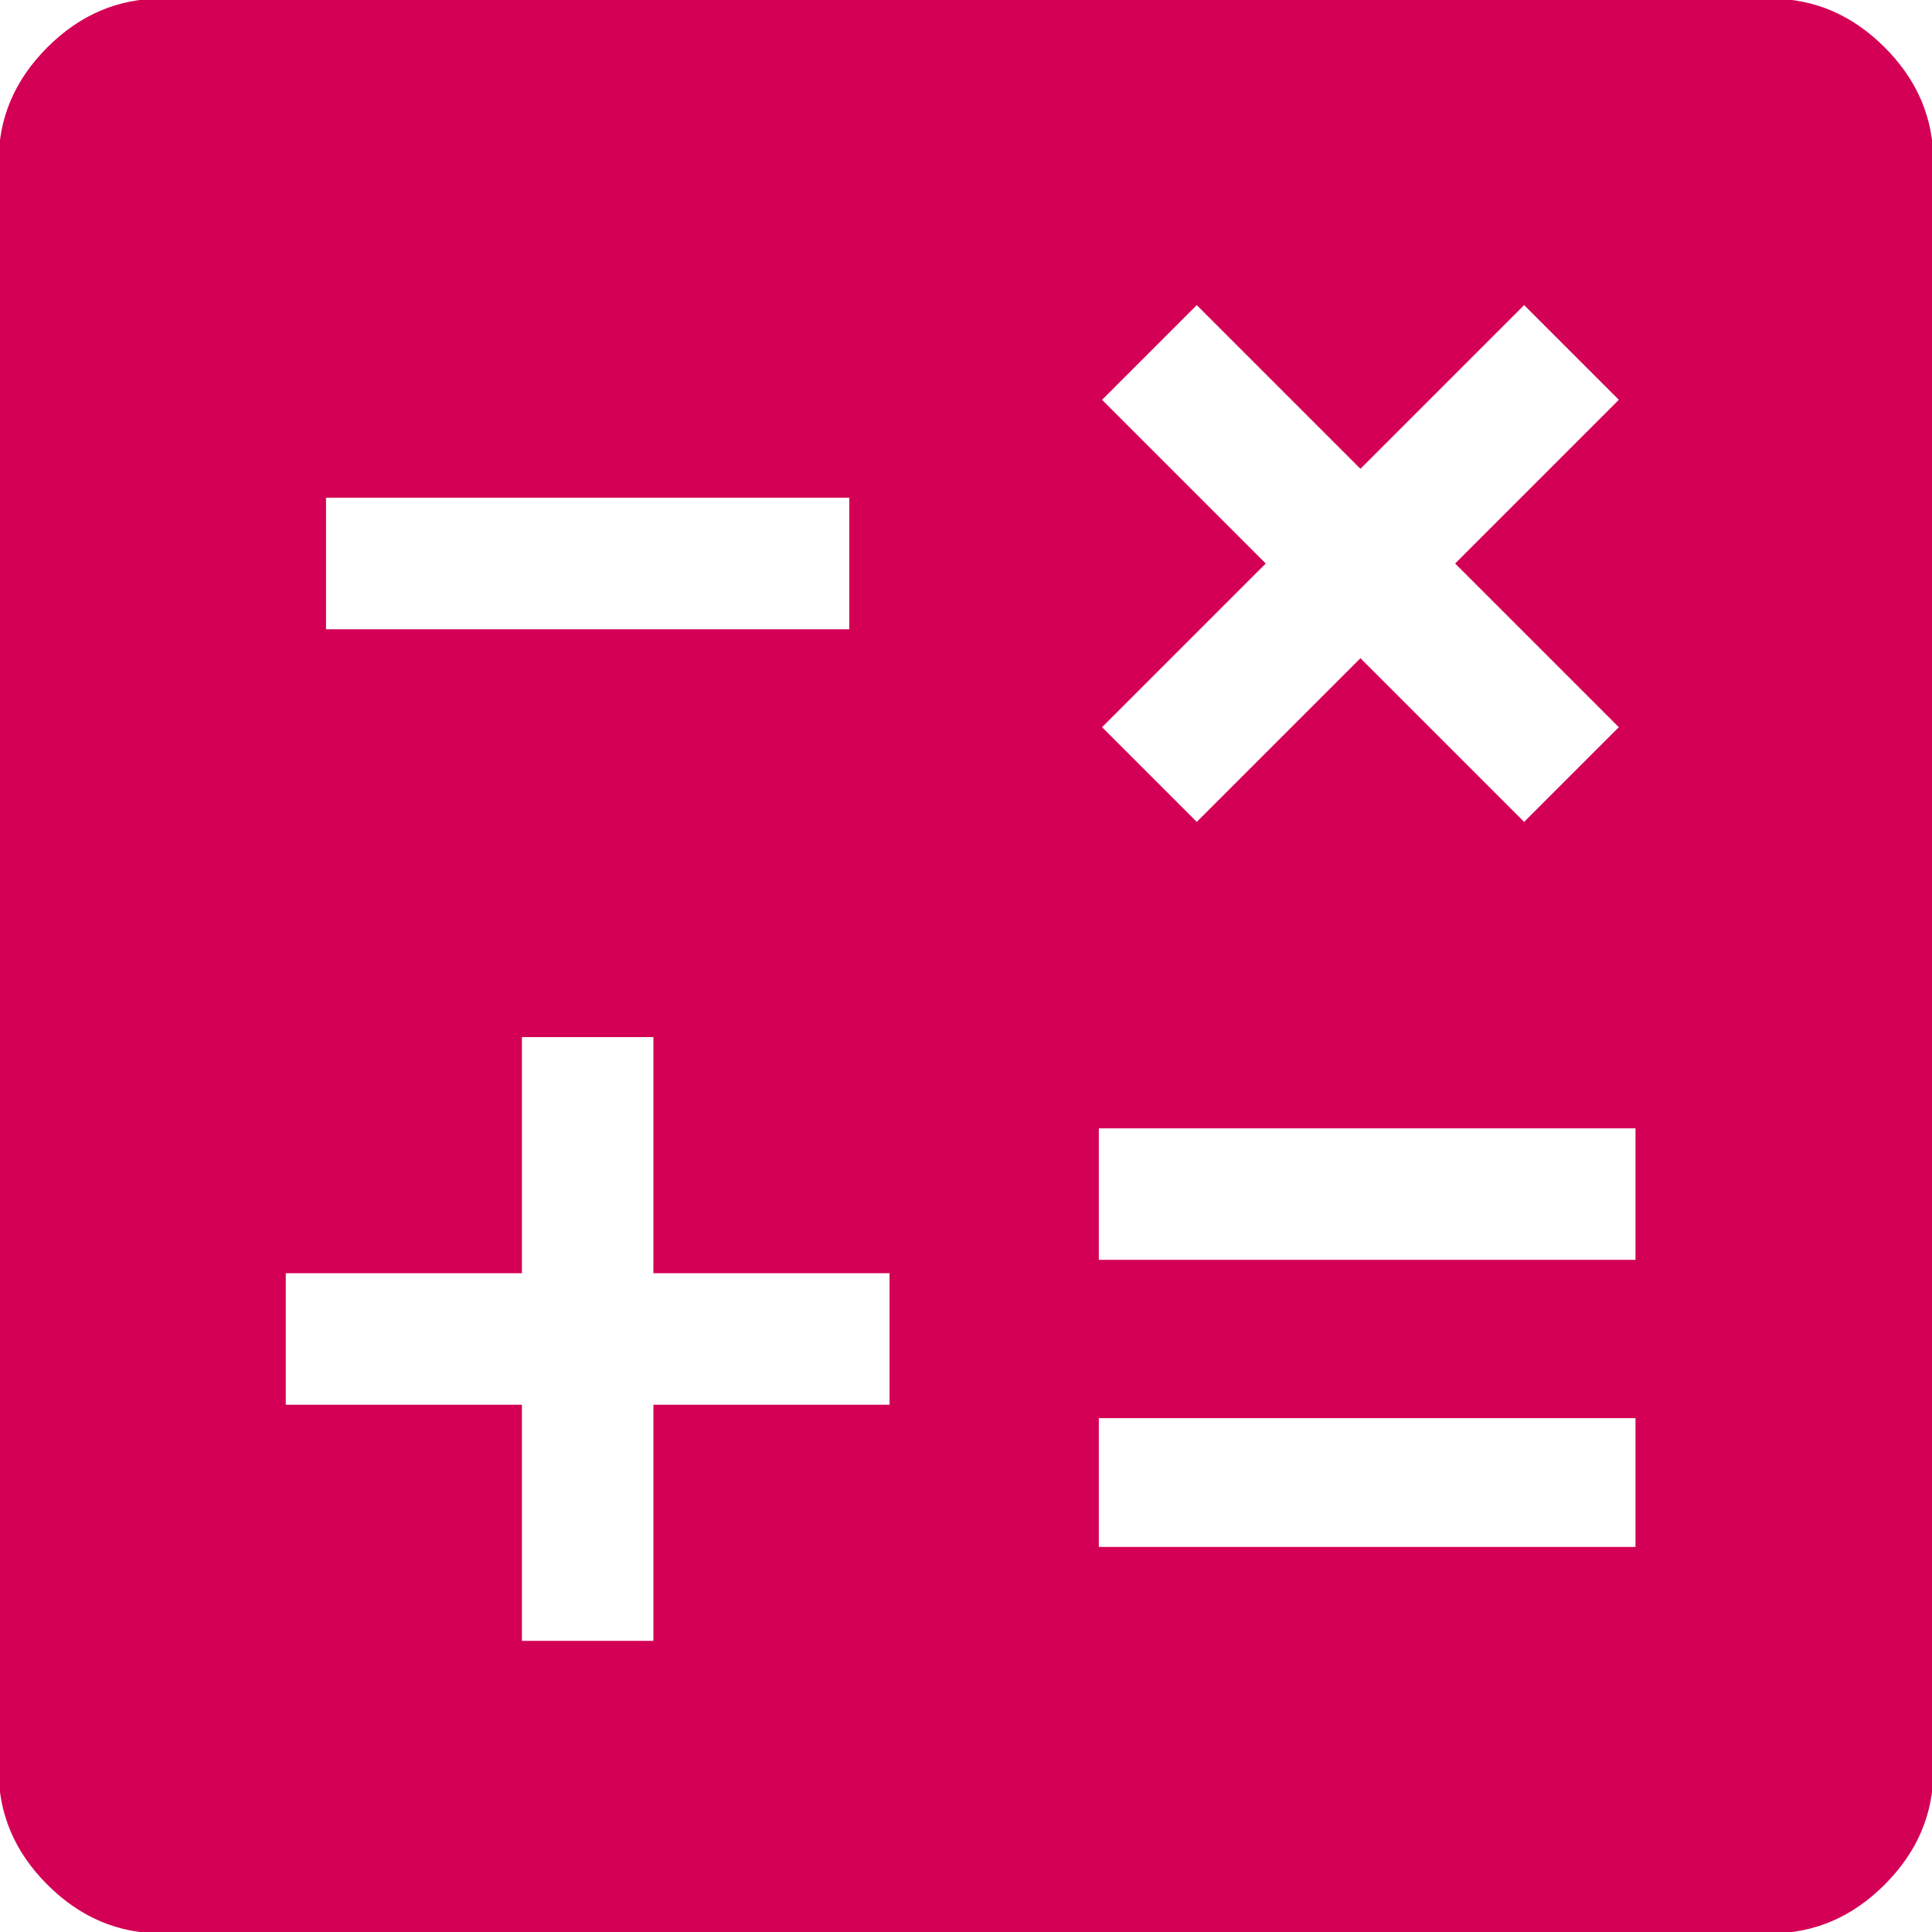
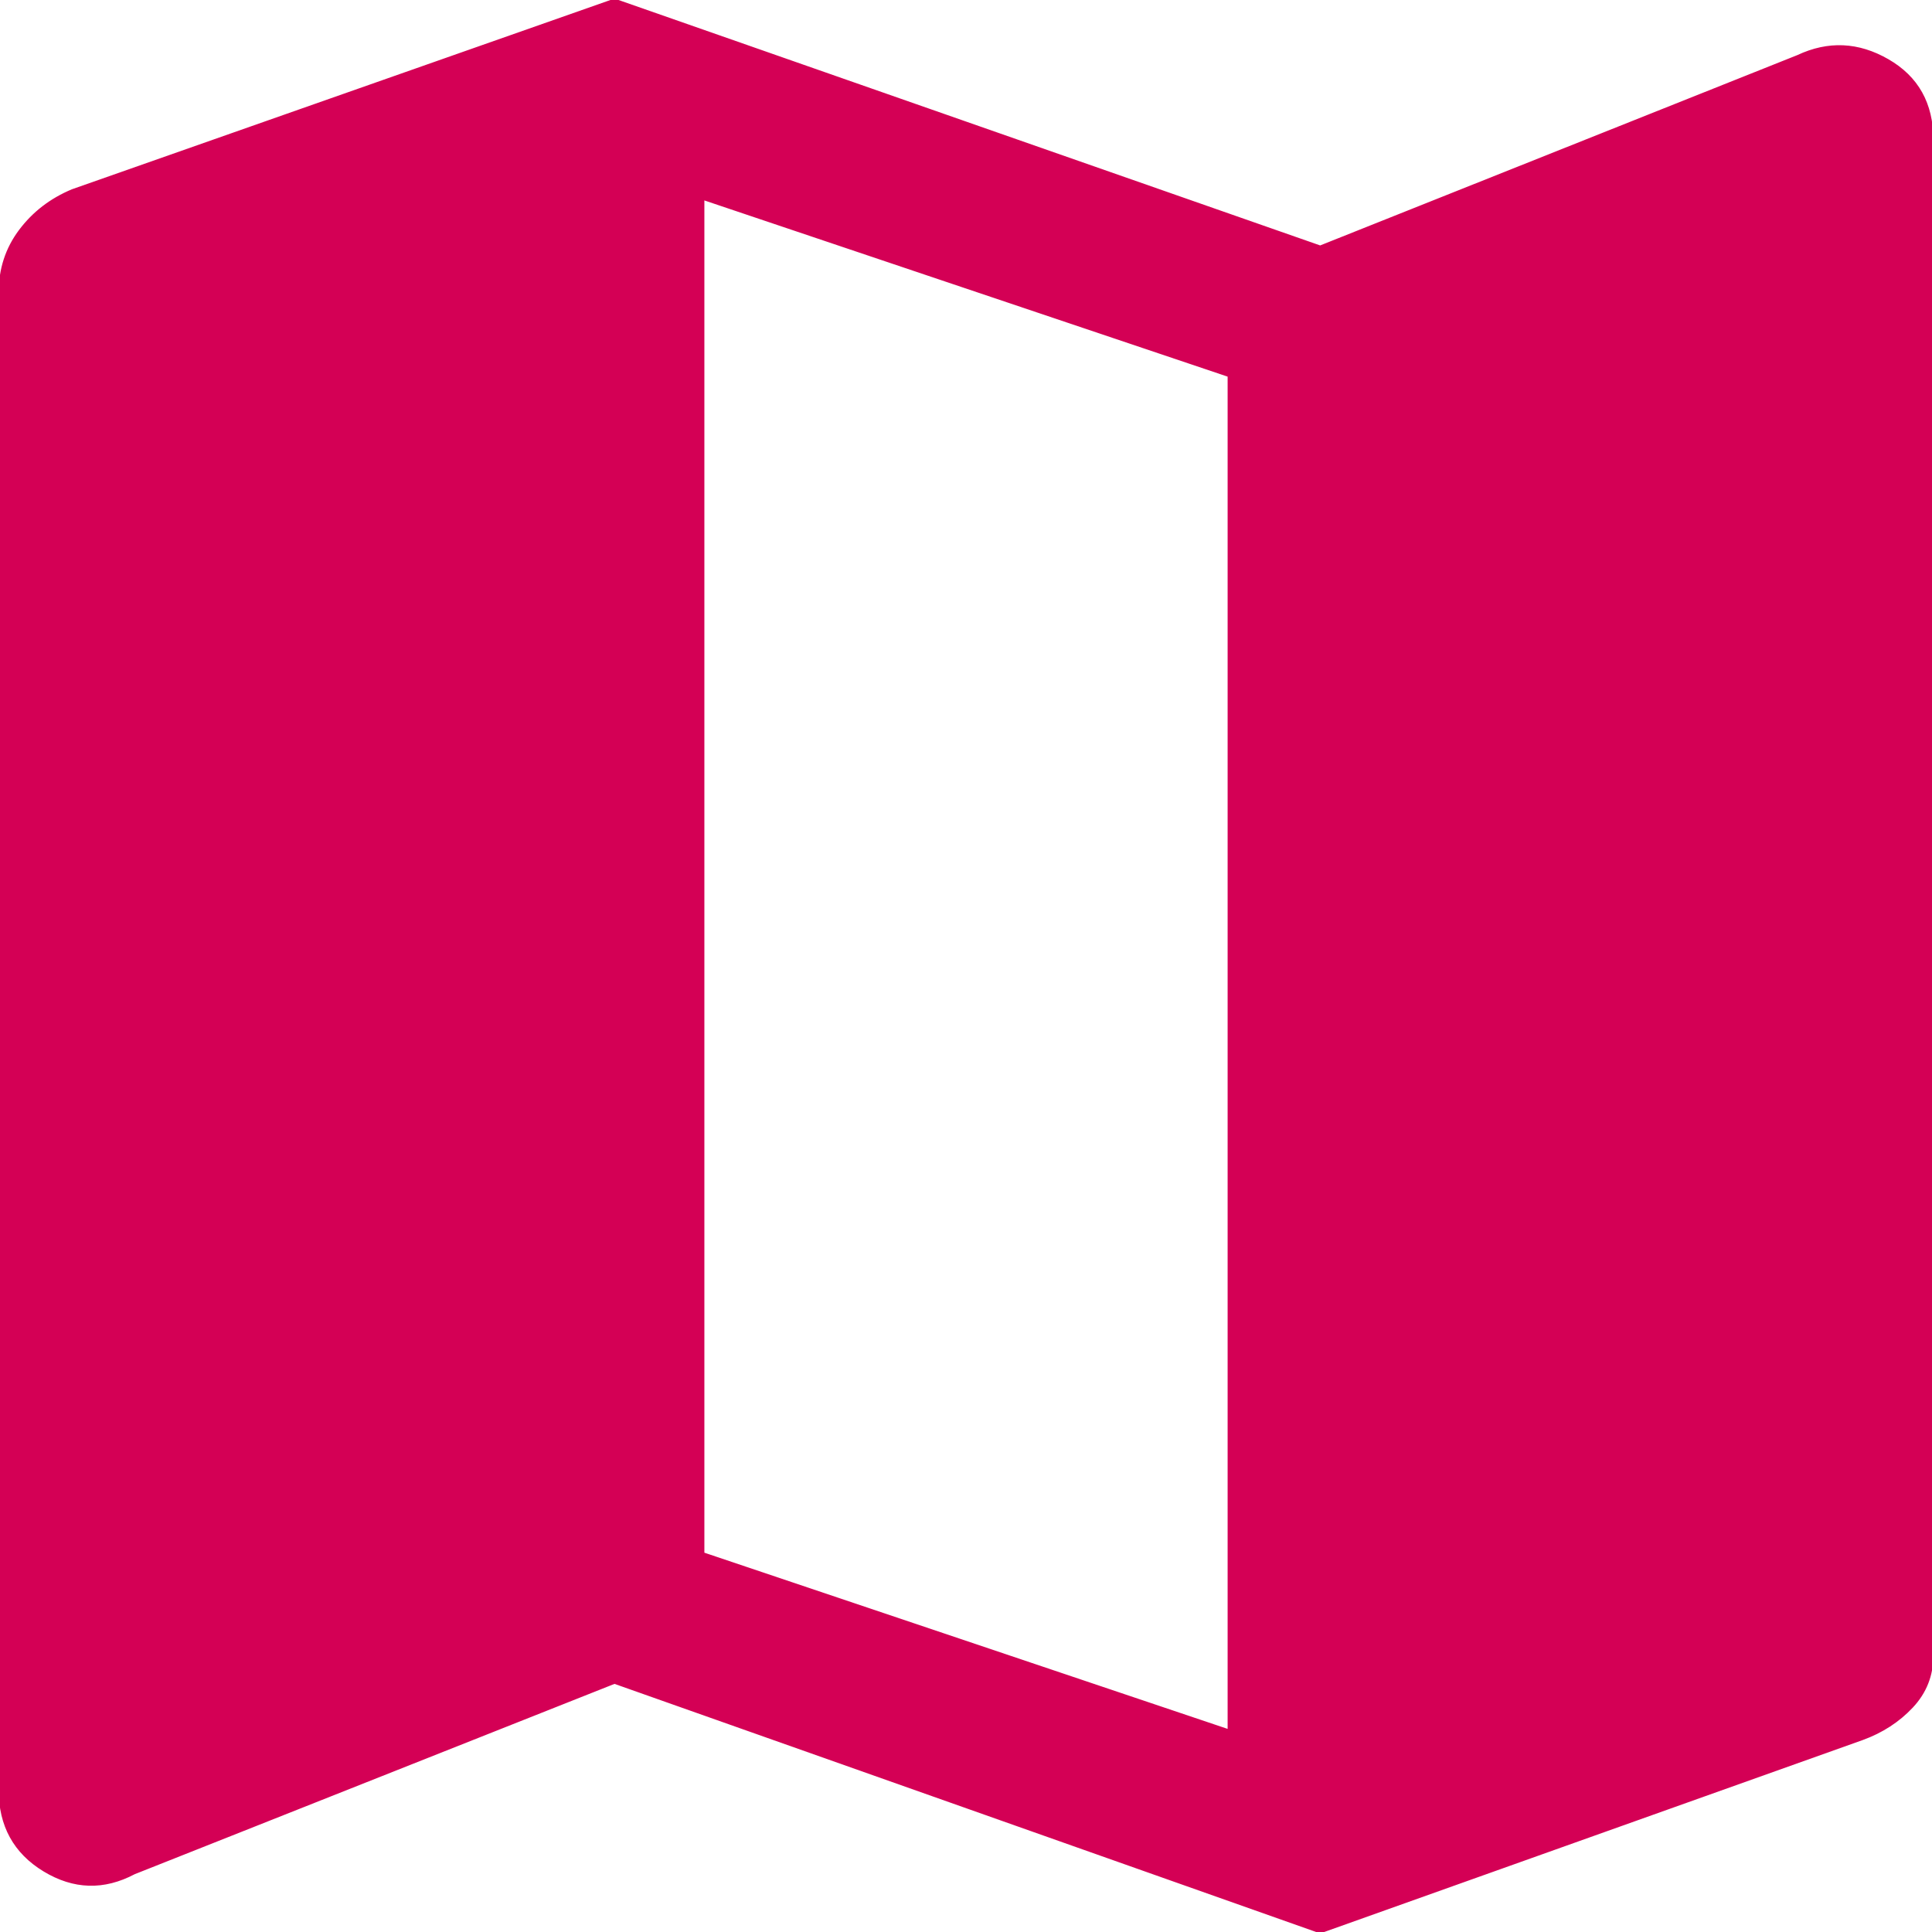
<svg xmlns="http://www.w3.org/2000/svg" version="1.1" viewBox="6 6 36 36" width="40" height="40" fill="none">
  <svg height="48px" viewBox="0 -960 960 960" width="48px" fill="#d40055" stroke="#d40055">
-     <path d="M314-228h50v-88h88v-50h-88v-88h-50v88h-88v50h88v88Zm215-35h201v-49H529v49Zm0-107h201v-50H529v50ZM241-605h196v-50H241v50Zm-61 485q-24 0-42-18t-18-42v-600q0-24 18-42t42-18h600q24 0 42 18t18 42v600q0 24-18 42t-42 18H180Zm386-413 61-61 61 61 36-36-61-61 61-61-36-36-61 61-61-61-36 36 61 61-61 61 36 36Z" fill="#d40055" stroke="#d40055" />
+     <path d="m612-120-263-93-179 71q-17 9-33.5-1T120-173v-558q0-13 7.5-23t19.5-15l202-71 263 92 178-71q17-8 33.5 1.5T840-788v565q0 11-7.5 19T814-192l-202 72Zm-34-75v-505l-196-66v505l196 66Z" fill="#d40055" stroke="#d40055" />
  </svg>
</svg>
